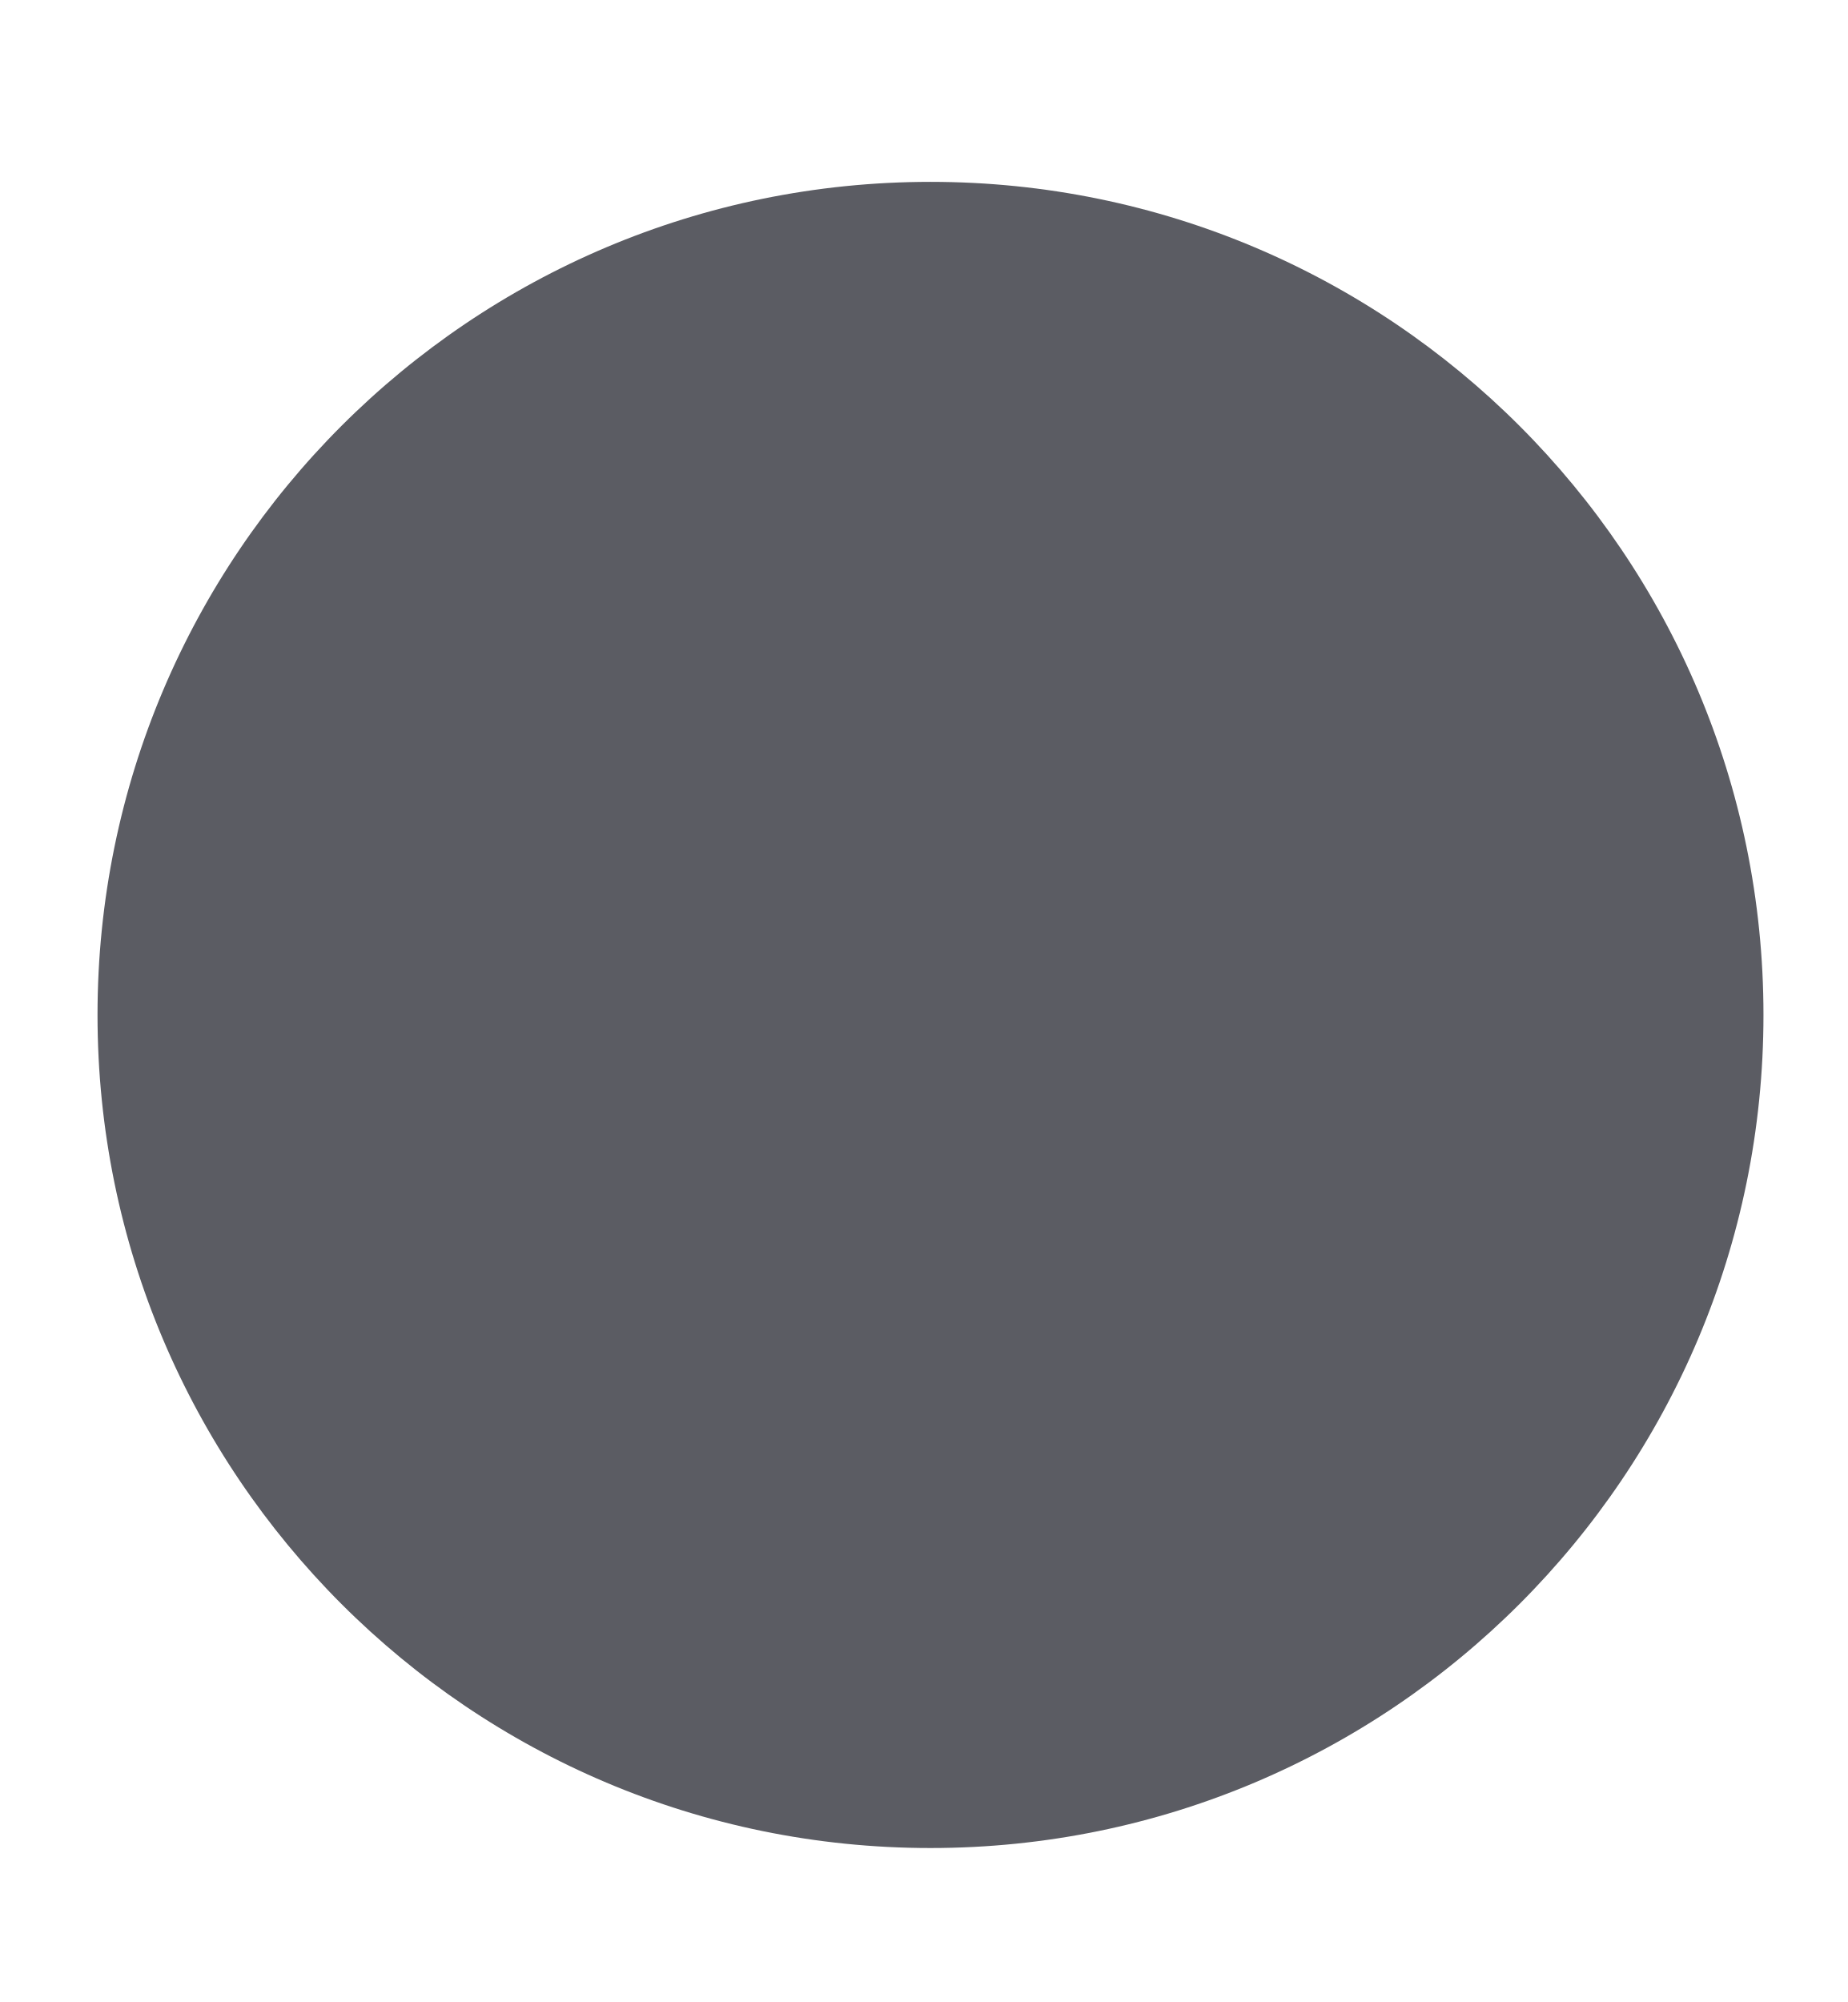
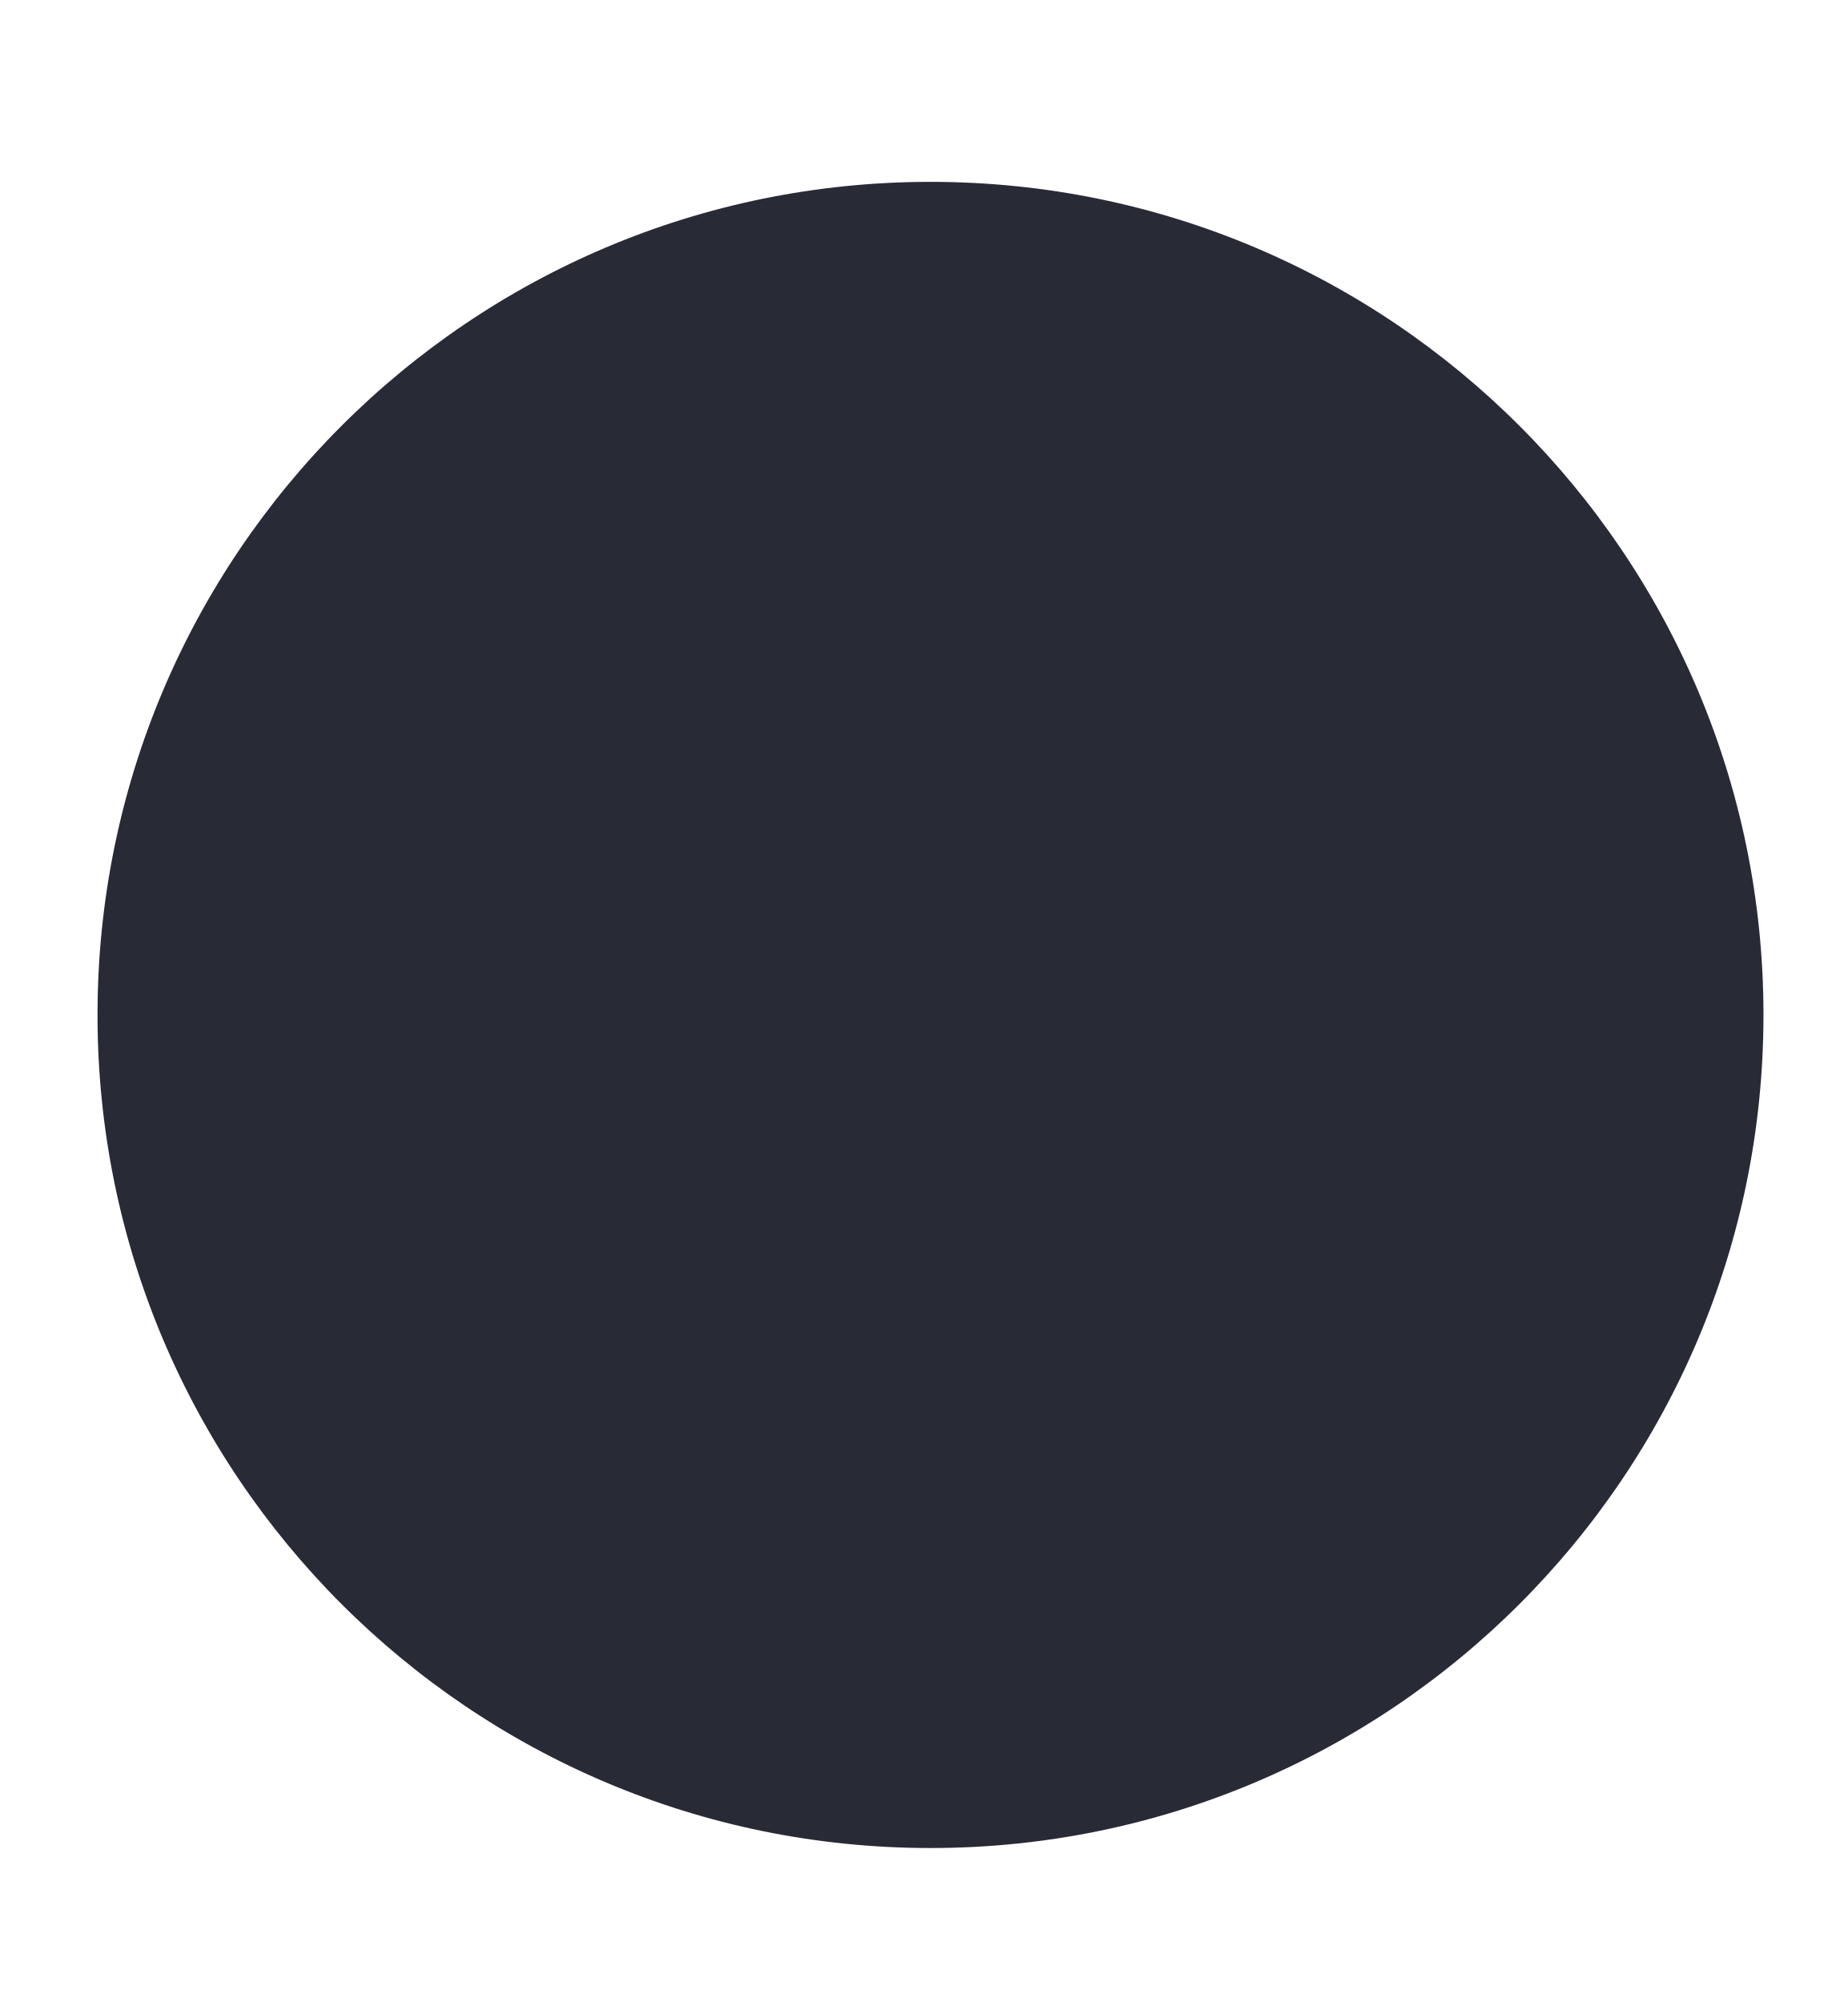
<svg xmlns="http://www.w3.org/2000/svg" width="12" height="13" id="svg2" version="1.1">
  <defs id="defs4" />
  <g id="layer1" transform="translate(-671.1429,-651.5765)">
    <g transform="matrix(0.1265625,0,0,-0.1265625,672.0709,663.0964)" id="g4090">
      <g transform="scale(0.1,0.1)" id="g4092">
        <g transform="matrix(10,0,0,10,3.128401,-0.3630997)" id="g4195">
          <g transform="scale(0.1,0.1)" id="g4197">
-             <path id="path4199" style="fill:#5b5c63;fill-opacity:1;fill-rule:evenodd;stroke:none" d="m 401.015,-37.585 c 236.063,0 427.43,191.364 427.43,427.43 0,236.059 -191.367,427.426 -427.43,427.426 -236.062,0 -427.429,-191.367 -427.429,-427.426 0,-236.066 191.367,-427.43 427.429,-427.43" />
-             <path id="path4201" style="fill:#5b5c63;fill-opacity:1;fill-rule:evenodd;stroke:none" d="m 401.015,-1.233 c 215.985,0 391.078,175.09 391.078,391.078 0,215.98 -175.093,391.074 -391.078,391.074 -215.984,0 -391.078,-175.094 -391.078,-391.074 0,-215.988 175.094,-391.078 391.078,-391.078" />
+             <path id="path4199" style="fill:#282a36;fill-opacity:1;fill-rule:evenodd;stroke:none" d="m 401.015,-37.585 c 236.063,0 427.43,191.364 427.43,427.43 0,236.059 -191.367,427.426 -427.43,427.426 -236.062,0 -427.429,-191.367 -427.429,-427.426 0,-236.066 191.367,-427.43 427.429,-427.43" />
+             <path id="path4201" style="fill:#282a36;fill-opacity:1;fill-rule:evenodd;stroke:none" d="m 401.015,-1.233 c 215.985,0 391.078,175.09 391.078,391.078 0,215.98 -175.093,391.074 -391.078,391.074 -215.984,0 -391.078,-175.094 -391.078,-391.074 0,-215.988 175.094,-391.078 391.078,-391.078" />
          </g>
        </g>
      </g>
    </g>
  </g>
</svg>
